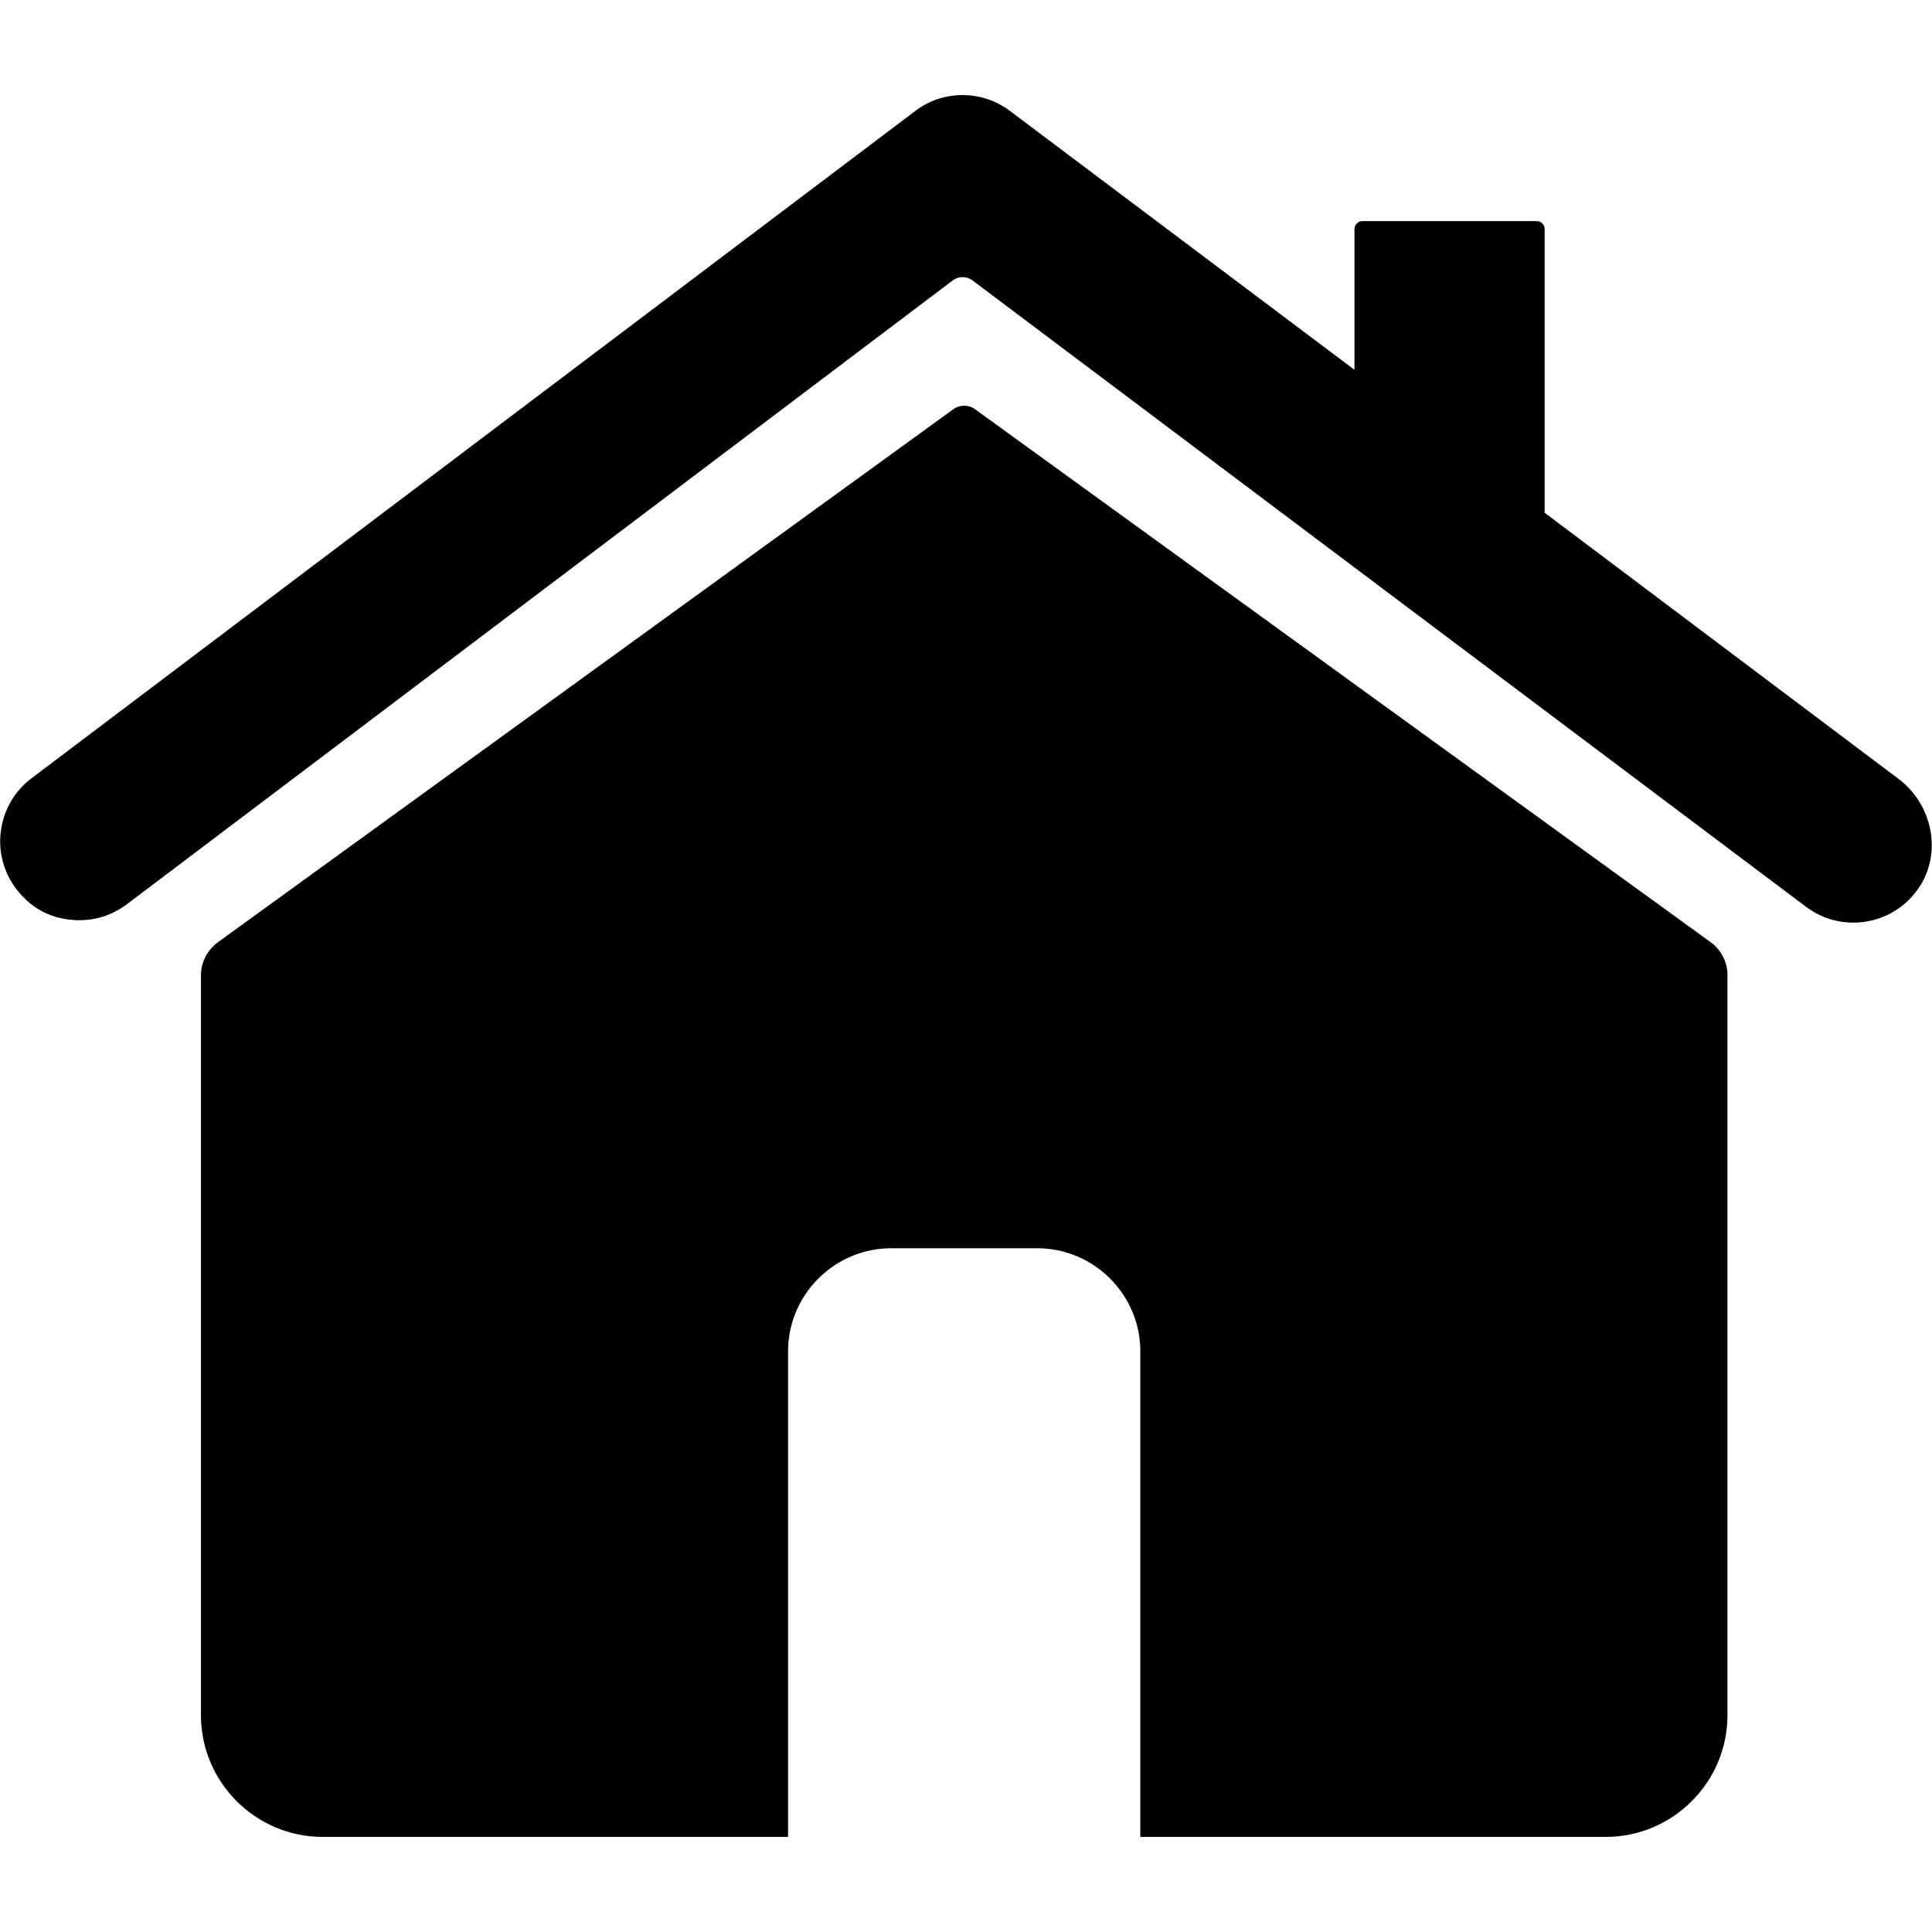
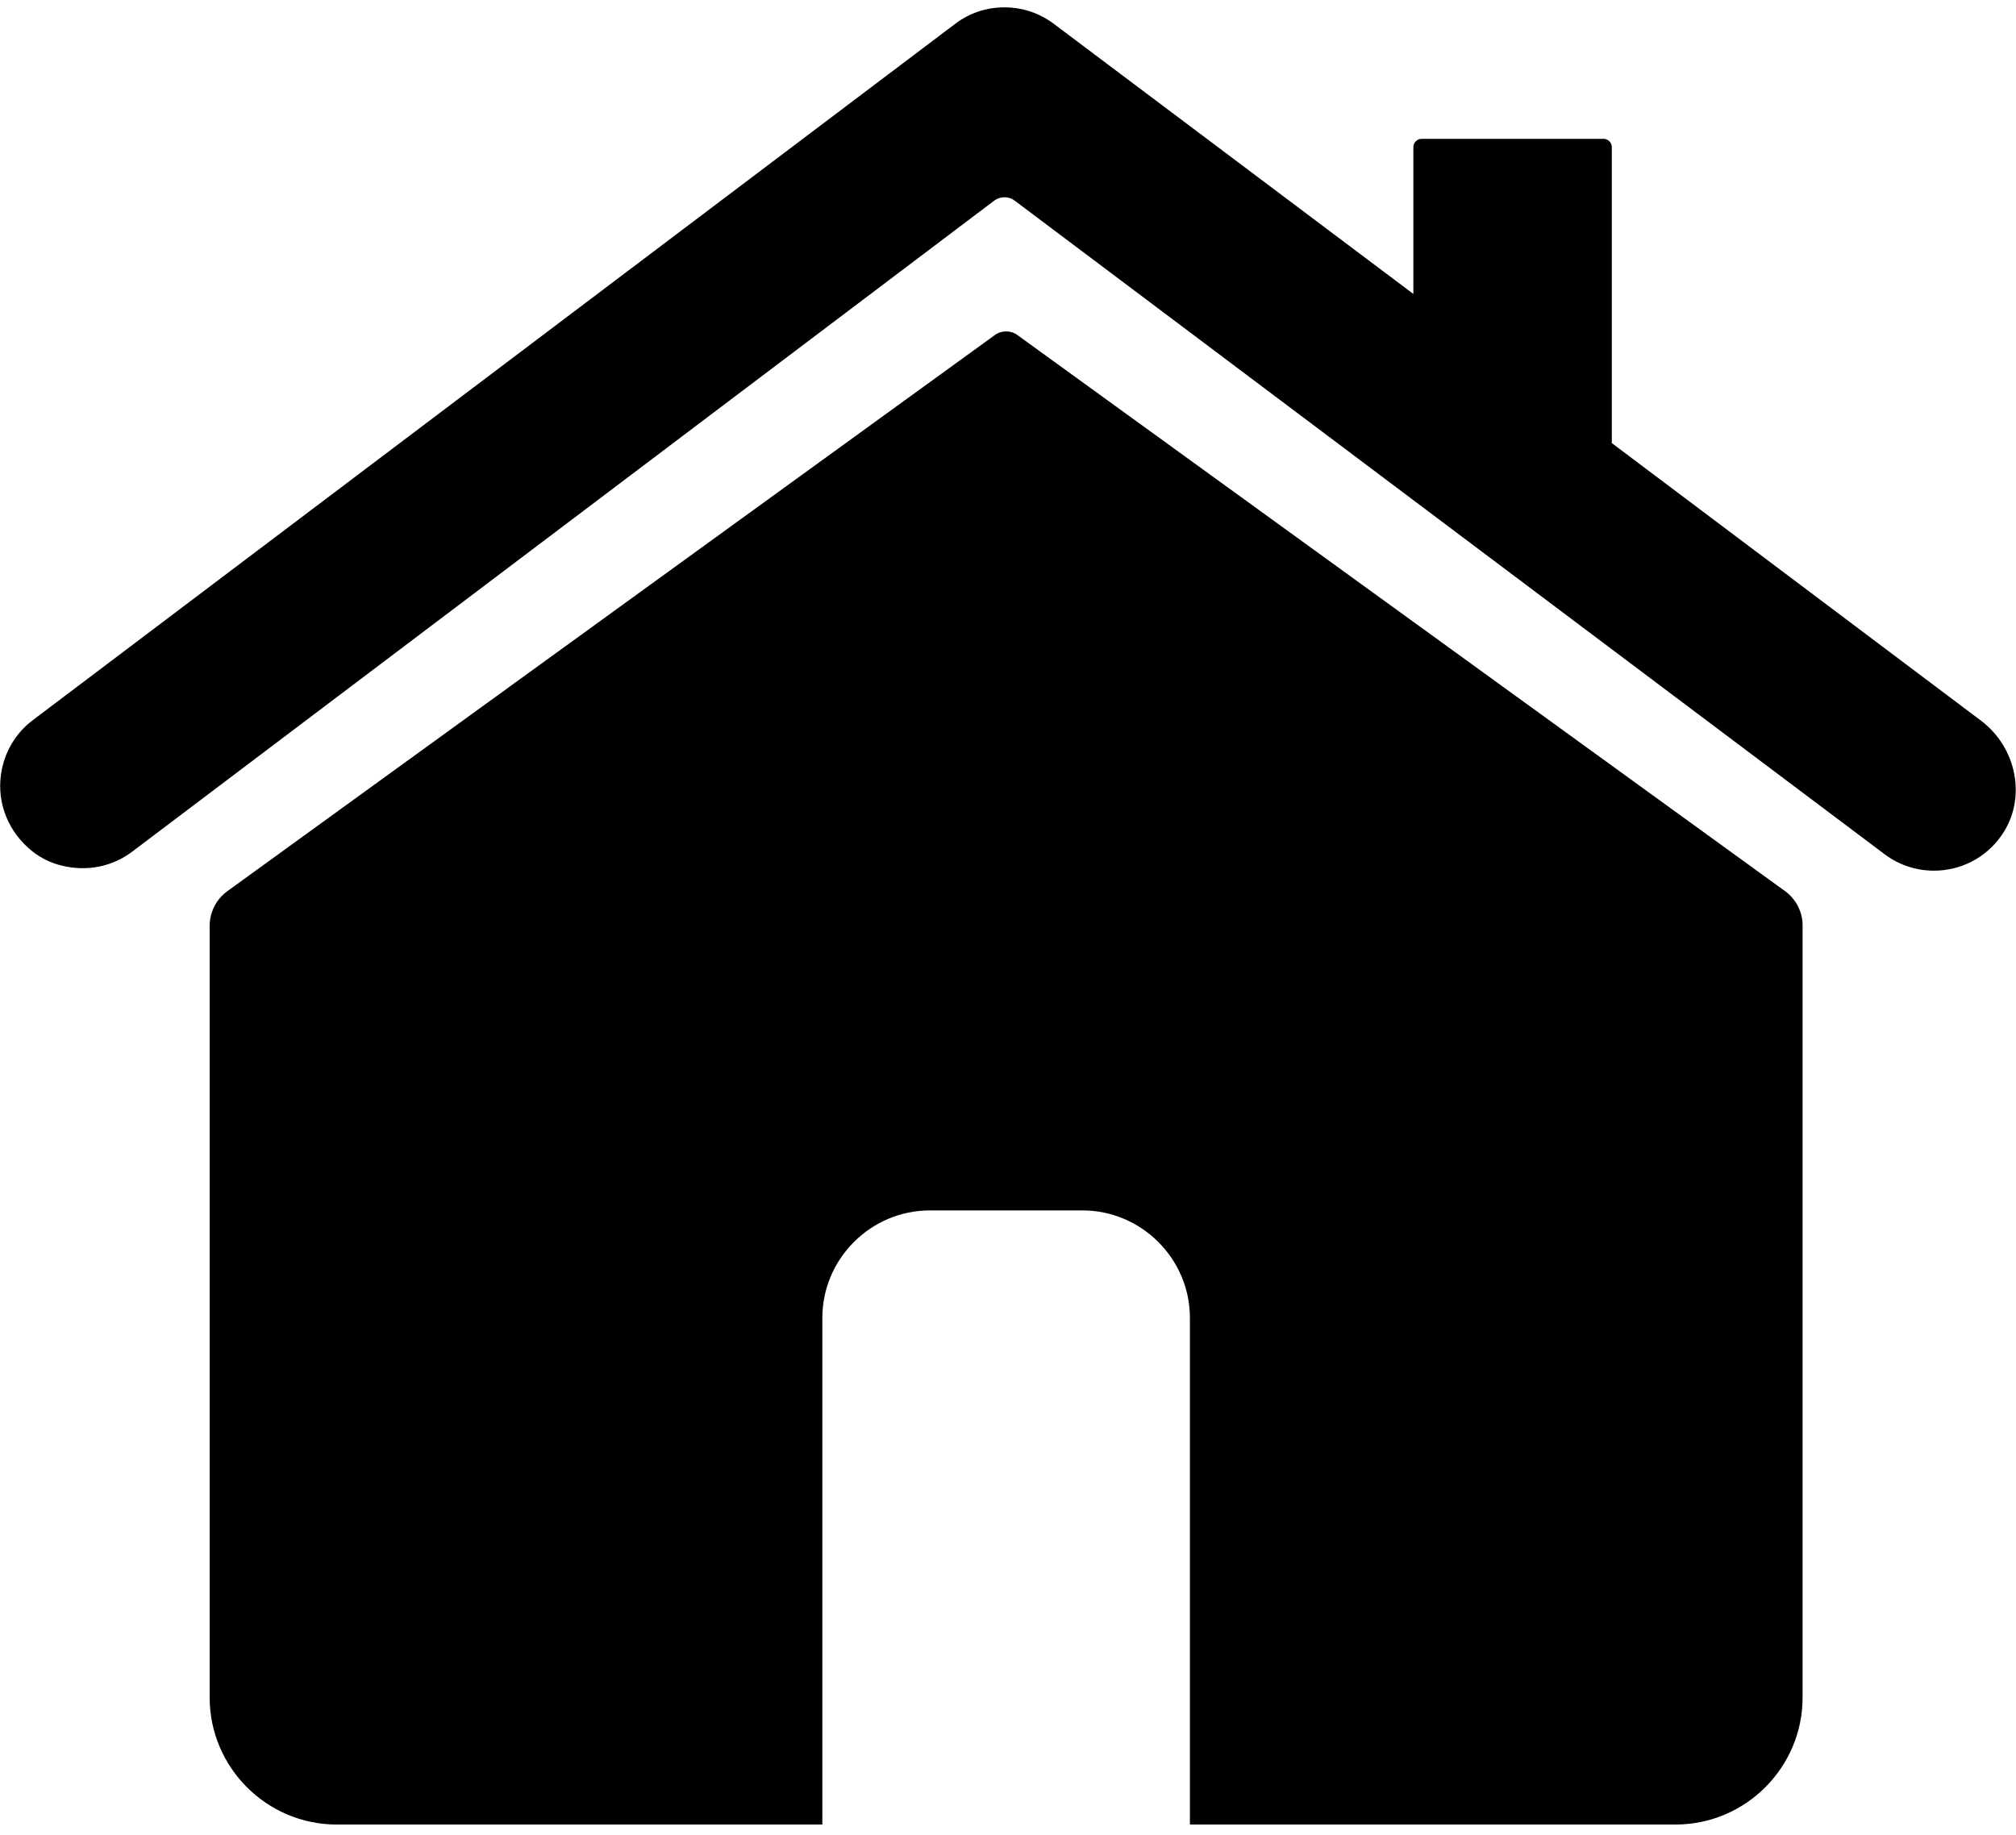
- <svg xmlns="http://www.w3.org/2000/svg" width="1024" height="1024">
-   <path d="M1006.1 412.7l-187.5-141c0-0.2 0.1-0.3 0.1-0.4V121.4c0-2.3-1.9-4.2-4.2-4.2h-92.4c-2.3 0-4.2 1.9-4.2 4.2V196L535.3 58.8c-7.3-5.5-16-8.4-25.1-8.4-9.2 0-17.9 2.9-25.2 8.5L16.7 412.5C7.8 419.2 2.1 429 0.5 440.1c-2.1 14.8 3.8 29.5 16.2 39.3 4.3 3.3 9.2 5.7 14.5 7 13 3.2 25.8 0.6 36-7.1L505 148.6c3.1-2.3 7.4-2.3 10.4 0l441.8 332c7.3 5.5 16 8.4 25.1 8.4 13.7 0 26.3-6.5 34.2-17.7 13.3-18.8 7.9-44.9-10.4-58.6z" />
-   <path d="M906.7 499.4l-193.2-140-196.7-142.5c-3.4-2.5-8.1-2.5-11.5 0L308.7 359.4l-193.2 140c-5.6 4.1-9 10.6-9 17.6v392.1c0 35.5 29 64.5 64.5 64.5h246.7V716.2c0-30 24.6-54.6 54.6-54.6h77.5c30 0 54.6 24.6 54.6 54.6v257.4h246.7c35.5 0 64.5-29 64.5-64.5V517c0.1-6.9-3.3-13.5-8.9-17.6z" />
+ <svg xmlns="http://www.w3.org/2000/svg" width="1024" height="932">
+   <g>
+     <rect fill="none" id="canvas_background" height="934" width="1026" y="-1" x="-1" />
+   </g>
+   <g>
+     <path id="svg_1" d="m1006.1,366.033l-187.5,-141c0,-0.2 0.1,-0.3 0.1,-0.4l0,-149.9c0,-2.3 -1.9,-4.2 -4.2,-4.2l-92.4,0c-2.3,0 -4.2,1.9 -4.2,4.2l0,74.6l-182.6,-137.2c-7.3,-5.5 -16,-8.4 -25.1,-8.4c-9.2,0 -17.9,2.9 -25.2,8.5l-468.3,353.6c-8.9,6.7 -14.6,16.5 -16.2,27.6c-2.1,14.8 3.8,29.5 16.2,39.3c4.3,3.3 9.2,5.7 14.5,7c13,3.2 25.8,0.6 36,-7.1l437.8,-330.7c3.1,-2.3 7.4,-2.3 10.4,0l441.8,332c7.3,5.5 16,8.4 25.1,8.4c13.7,0 26.3,-6.5 34.2,-17.7c13.3,-18.8 7.9,-44.9 -10.4,-58.6z" />
+     <path id="svg_2" d="m906.7,452.733l-193.2,-140l-196.7,-142.5c-3.4,-2.5 -8.1,-2.5 -11.5,0l-196.6,142.5l-193.2,140c-5.6,4.1 -9,10.6 -9,17.6l0,392.1c0,35.5 29,64.5 64.5,64.5l246.7,0l0,-257.4c0,-30 24.6,-54.6 54.6,-54.6l77.5,0c30,0 54.6,24.6 54.6,54.6l0,257.4l246.7,0c35.5,0 64.5,-29 64.5,-64.5l0,-392.1c0.1,-6.9 -3.3,-13.5 -8.9,-17.6z" />
+   </g>
</svg>
